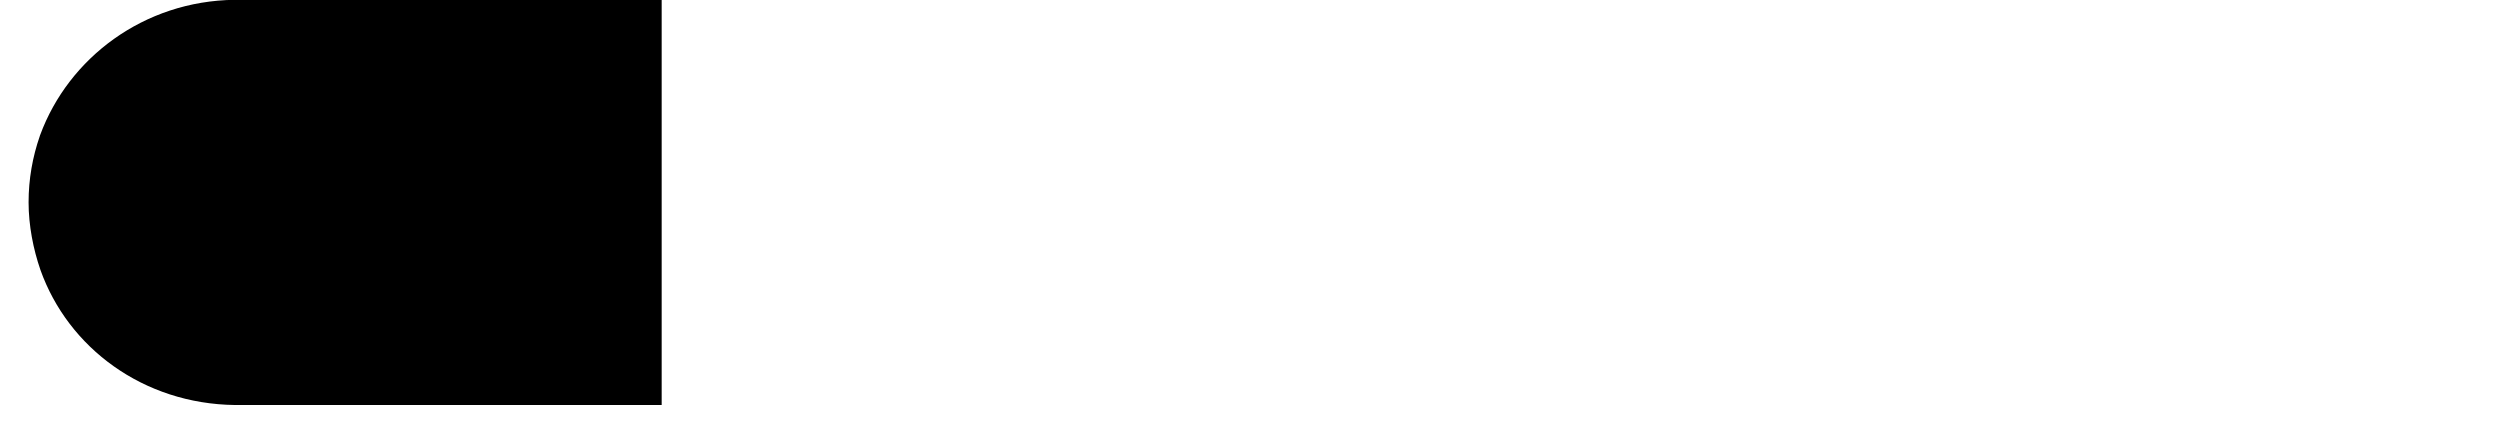
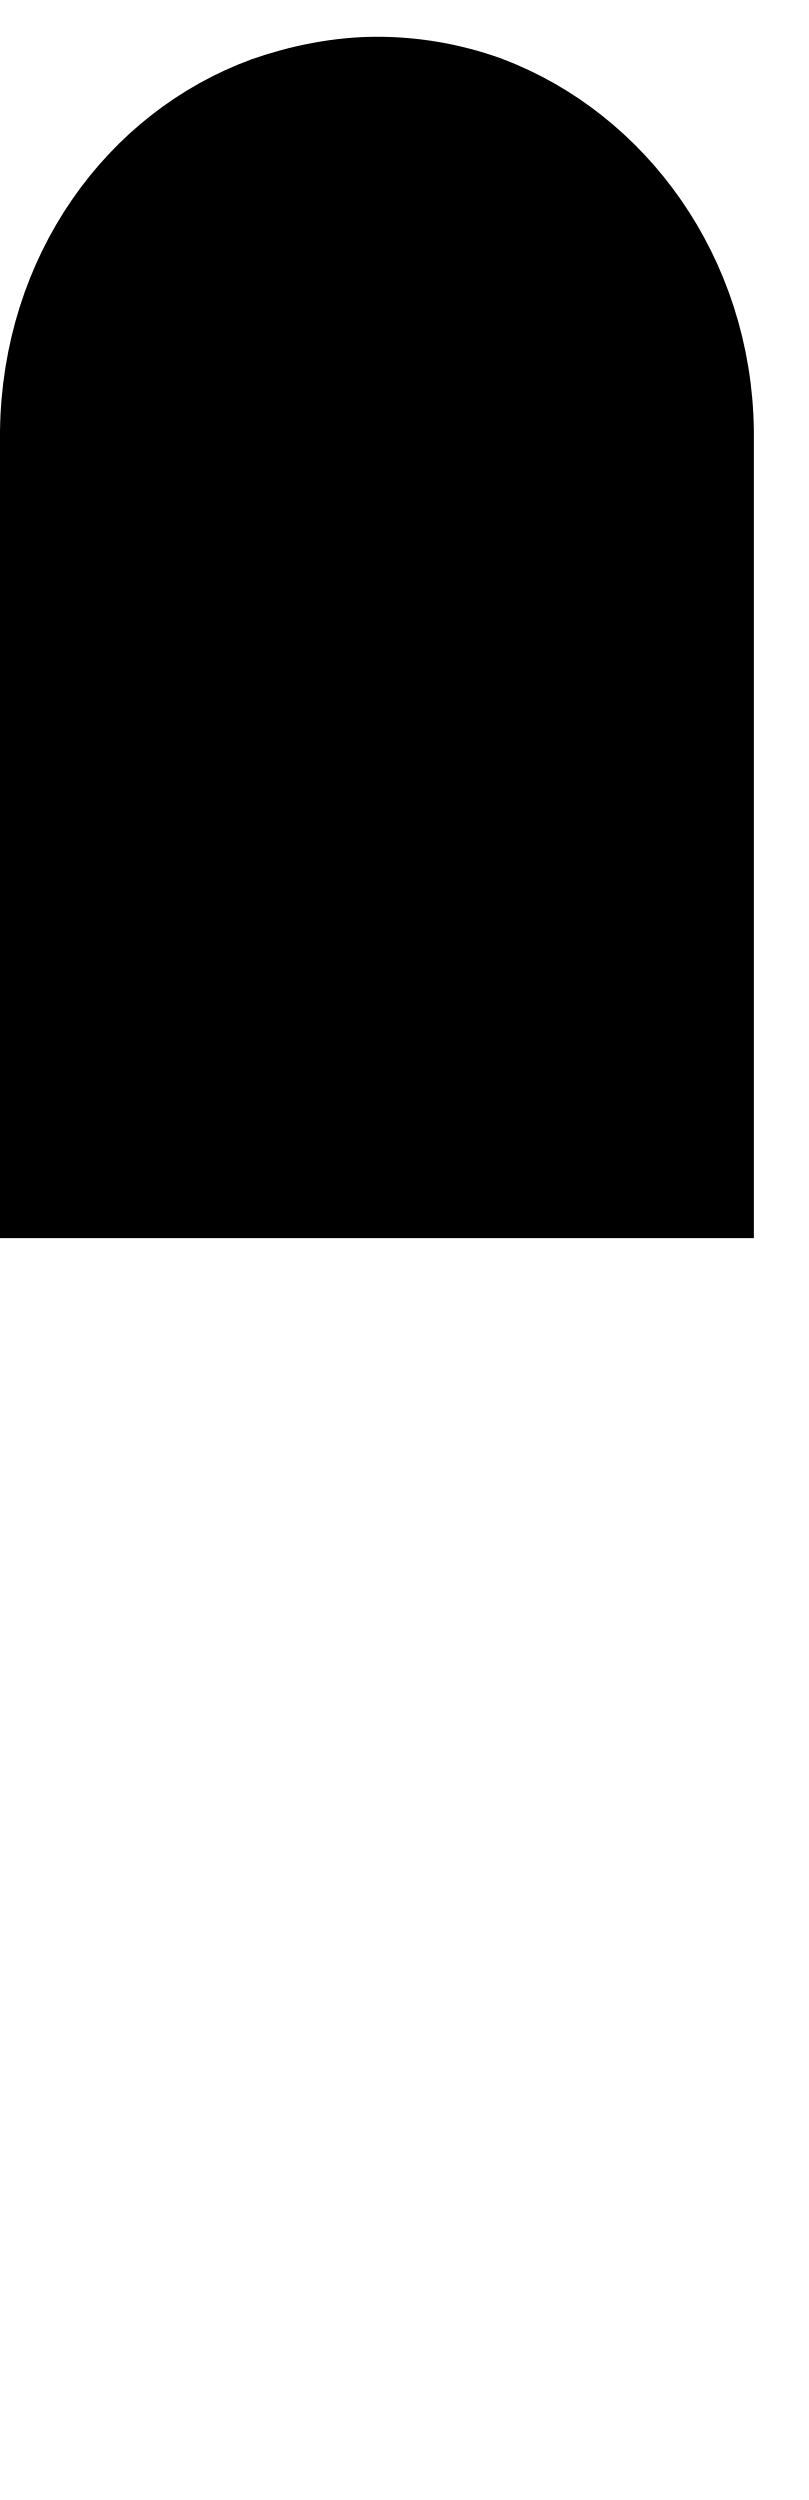
- <svg xmlns="http://www.w3.org/2000/svg" width="100%" zoomAndPan="magnify" viewBox="0 0 114.75 19.5" height="100%" preserveAspectRatio="xMidYMid meet" version="1.0">
+ <svg xmlns="http://www.w3.org/2000/svg" width="100%" zoomAndPan="magnify" viewBox="0 0 16.5 51" height="100%" preserveAspectRatio="xMidYMid meet" version="1.0">
  <defs>
-     <clipPath id="be8c387894">
-       <path d="M 1.312 0 L 30.441 0 L 30.441 18.59 L 1.312 18.59 Z M 1.312 0 " clip-rule="nonzero" />
+     <clipPath id="d7515e90bf">
+       <path d="M 0 0.75 L 15.379 0.75 L 15.379 25.316 L 0 25.316 Z M 0 0.75 " clip-rule="nonzero" />
    </clipPath>
-     <clipPath id="d35a9fffce">
-       <path d="M 1.855 12.387 C 1.527 11.438 1.312 10.348 1.312 9.285 C 1.312 8.223 1.496 7.199 1.824 6.254 C 1.832 6.234 1.832 6.215 1.844 6.195 C 3.152 2.652 6.602 0.043 10.77 -0.008 L 30.387 -0.008 L 30.387 18.59 L 10.785 18.59 C 6.582 18.539 3.129 15.969 1.855 12.387 Z M 1.855 12.387 " clip-rule="nonzero" />
+     <clipPath id="71ed8e7ea1">
+       <path d="M 5.129 1.211 C 5.914 0.934 6.812 0.75 7.691 0.75 C 8.574 0.75 9.418 0.906 10.199 1.184 C 10.215 1.191 10.23 1.191 10.25 1.203 C 13.18 2.312 15.336 5.25 15.379 8.789 L 15.379 25.281 L 0 25.281 L 0 8.801 C 0.043 5.23 2.164 2.297 5.129 1.211 Z M 5.129 1.211 " clip-rule="nonzero" />
    </clipPath>
-     <clipPath id="6e1896ccce">
-       <path d="M 83.453 0 L 112.586 0 L 112.586 18.598 L 83.453 18.598 Z M 83.453 0 " clip-rule="nonzero" />
+     <clipPath id="e4776eec7b">
+       <path d="M 0 25.145 L 15.367 25.145 L 15.367 49.773 L 0 49.773 Z M 0 25.145 " clip-rule="nonzero" />
    </clipPath>
-     <clipPath id="2b7c564db1">
-       <path d="M 112.043 6.203 C 112.371 7.152 112.586 8.238 112.586 9.305 C 112.586 10.367 112.402 11.391 112.074 12.332 C 112.062 12.355 112.062 12.375 112.055 12.395 C 110.746 15.938 107.297 18.547 103.129 18.598 L 83.508 18.598 L 83.508 0 L 103.113 0 C 107.316 0.051 110.766 2.617 112.043 6.203 Z M 112.043 6.203 " clip-rule="nonzero" />
+     <clipPath id="83a237083a">
+       <path d="M 10.238 49.254 C 9.453 49.531 8.555 49.715 7.672 49.715 C 6.793 49.715 5.949 49.559 5.168 49.277 C 5.152 49.27 5.133 49.27 5.117 49.262 C 2.188 48.148 0.031 45.215 -0.012 41.676 L -0.012 25.184 L 15.367 25.184 L 15.367 41.664 C 15.324 45.234 13.199 48.168 10.238 49.254 Z M 10.238 49.254 " clip-rule="nonzero" />
    </clipPath>
-     <clipPath id="0accaa2dc7">
-       <path d="M 31.254 0 L 56.648 0 L 56.648 18.598 L 31.254 18.598 Z M 31.254 0 " clip-rule="nonzero" />
+     <clipPath id="9f345de1fd">
+       <path d="M 0 13.758 L 15.379 13.758 L 15.379 25.281 L 0 25.281 Z M 0 13.758 " clip-rule="nonzero" />
    </clipPath>
-     <clipPath id="4cc44e101f">
-       <path d="M 57.387 0 L 82.781 0 L 82.781 18.598 L 57.387 18.598 Z M 57.387 0 " clip-rule="nonzero" />
+     <clipPath id="22c405c5ff">
+       <path d="M 0 25.191 L 15.379 25.191 L 15.379 36.715 L 0 36.715 Z M 0 25.191 " clip-rule="nonzero" />
    </clipPath>
  </defs>
-   <g clip-path="url(#be8c387894)">
-     <g clip-path="url(#d35a9fffce)">
-       <path fill="" d="M 1.312 18.59 L 1.312 -0.008 L 30.371 -0.008 L 30.371 18.59 Z M 1.312 18.59 " fill-opacity="1" fill-rule="nonzero" />
+   <g clip-path="url(#d7515e90bf)">
+     <g clip-path="url(#71ed8e7ea1)">
+       <path fill="" d="M 0 0.75 L 15.379 0.75 L 15.379 25.258 L 0 25.258 Z M 0 0.75 " fill-opacity="1" fill-rule="nonzero" />
    </g>
  </g>
</svg>
